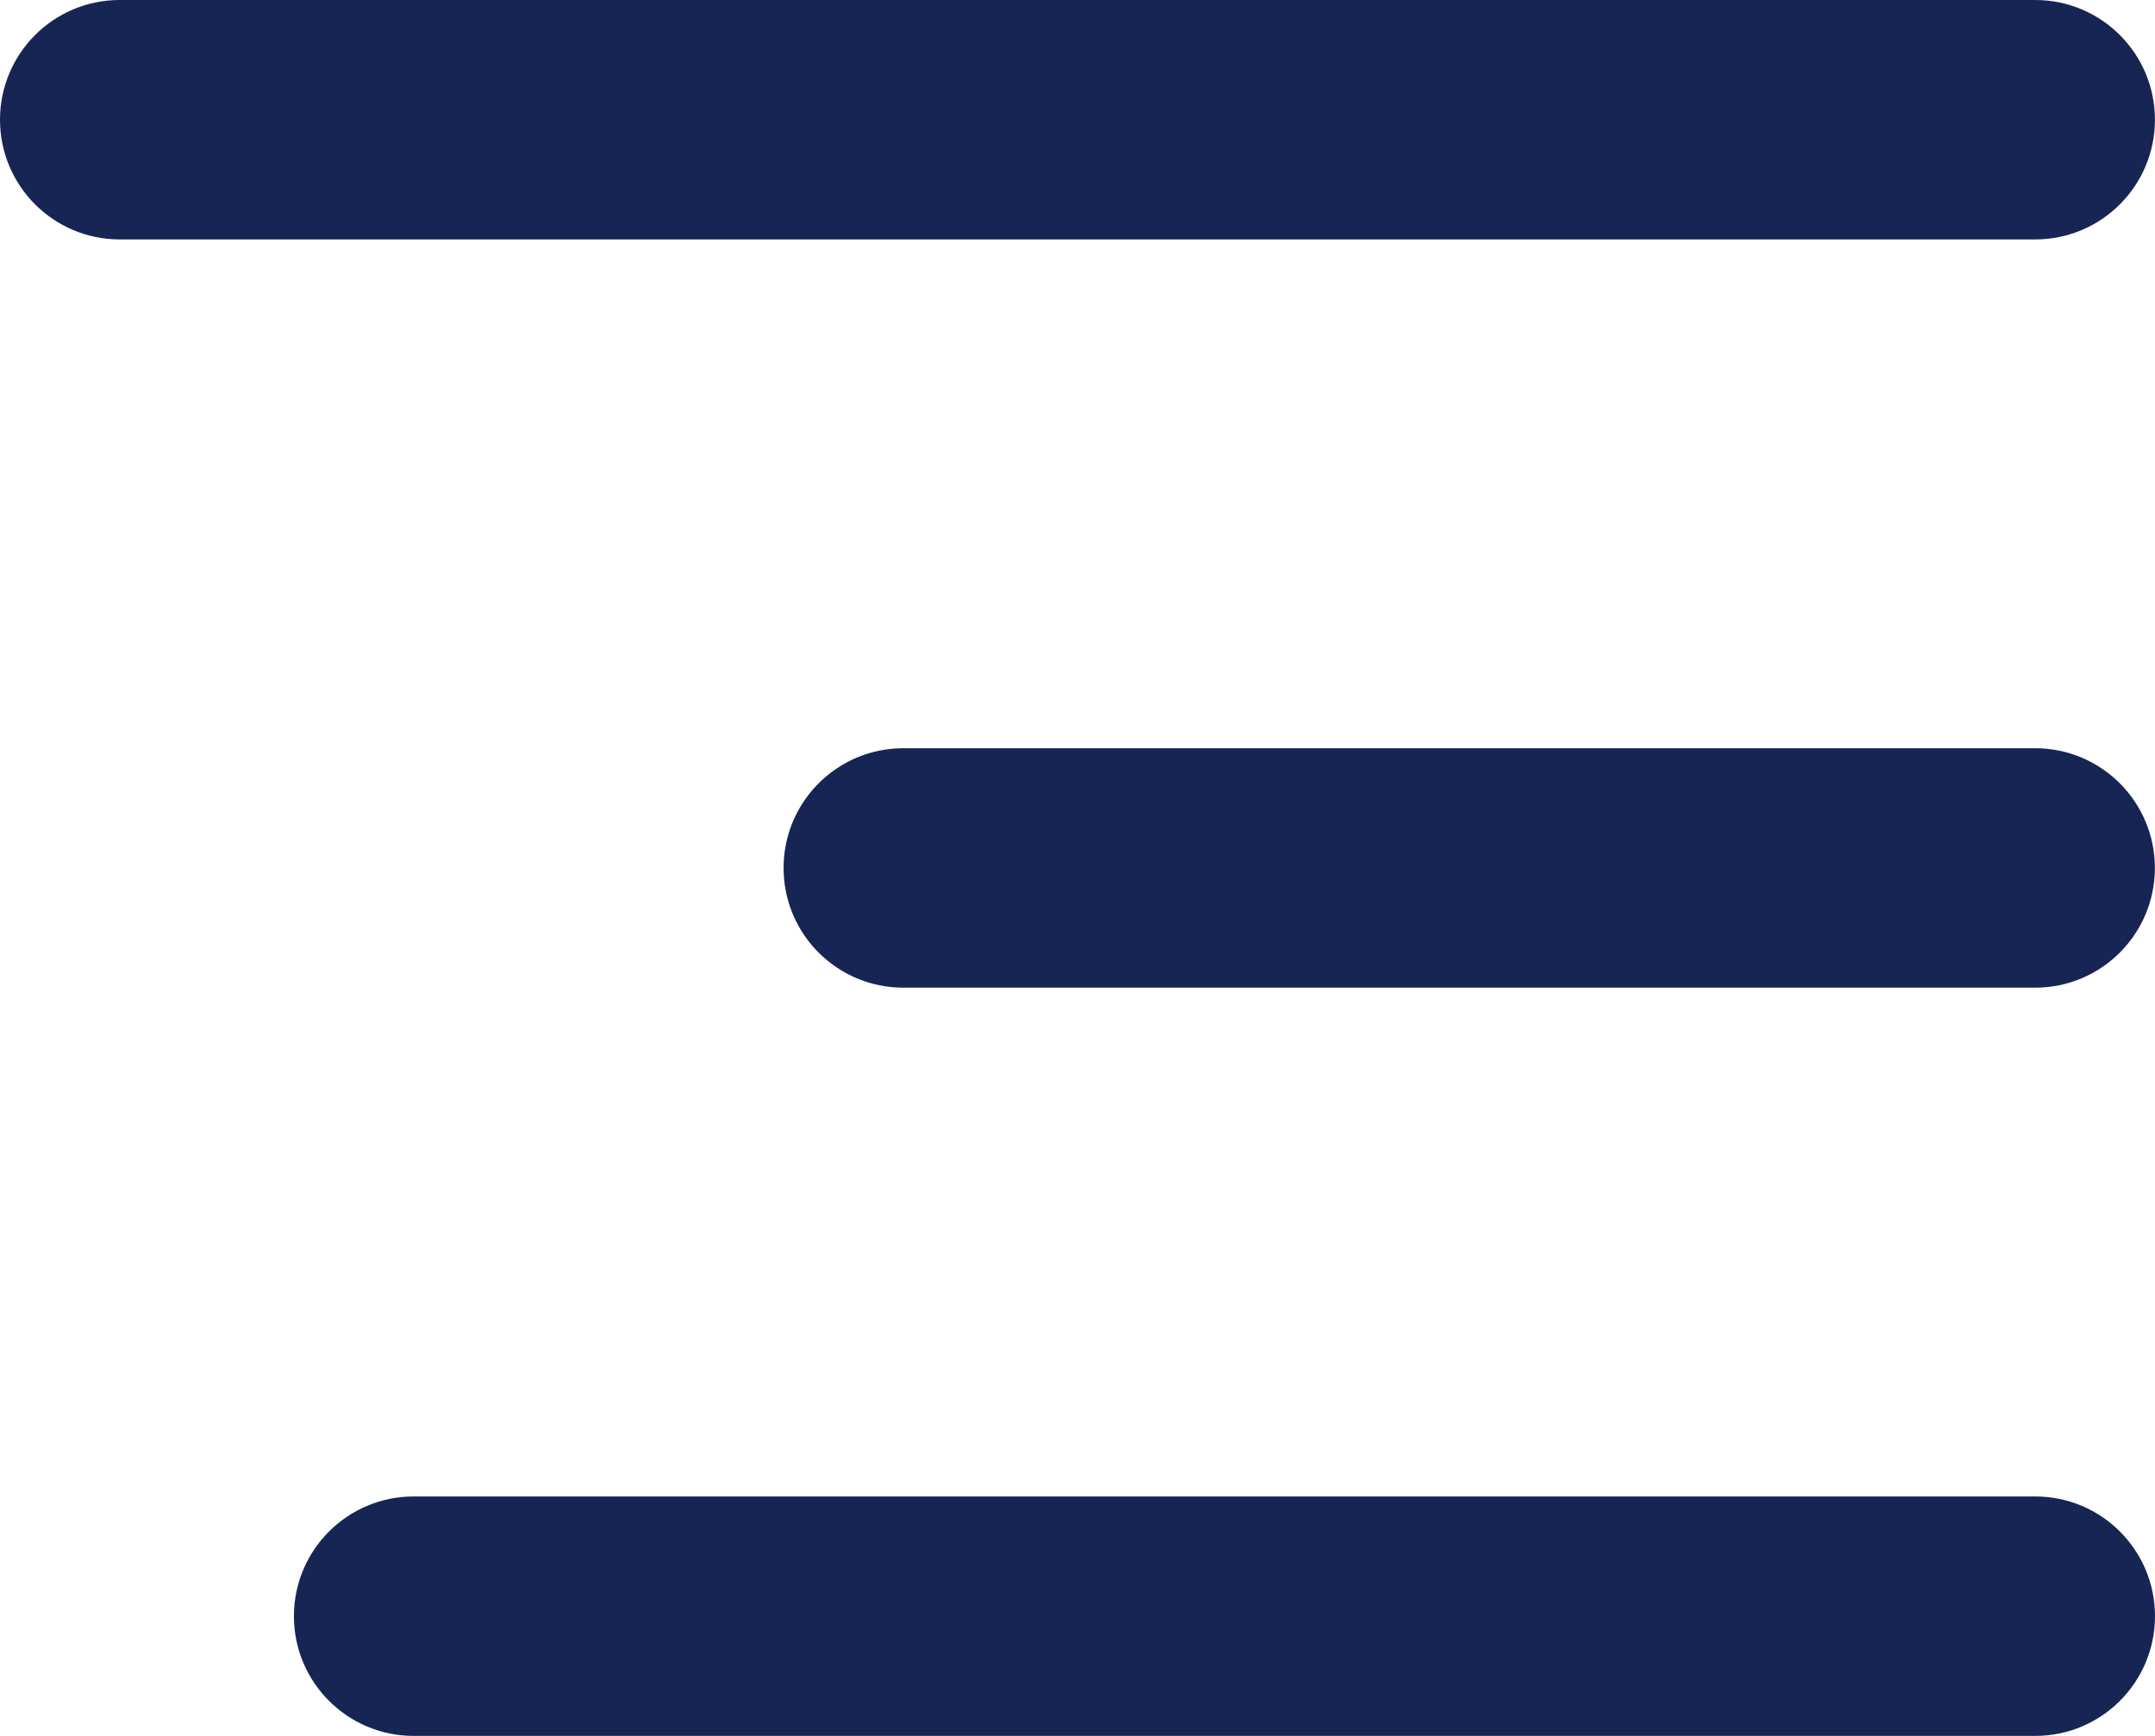
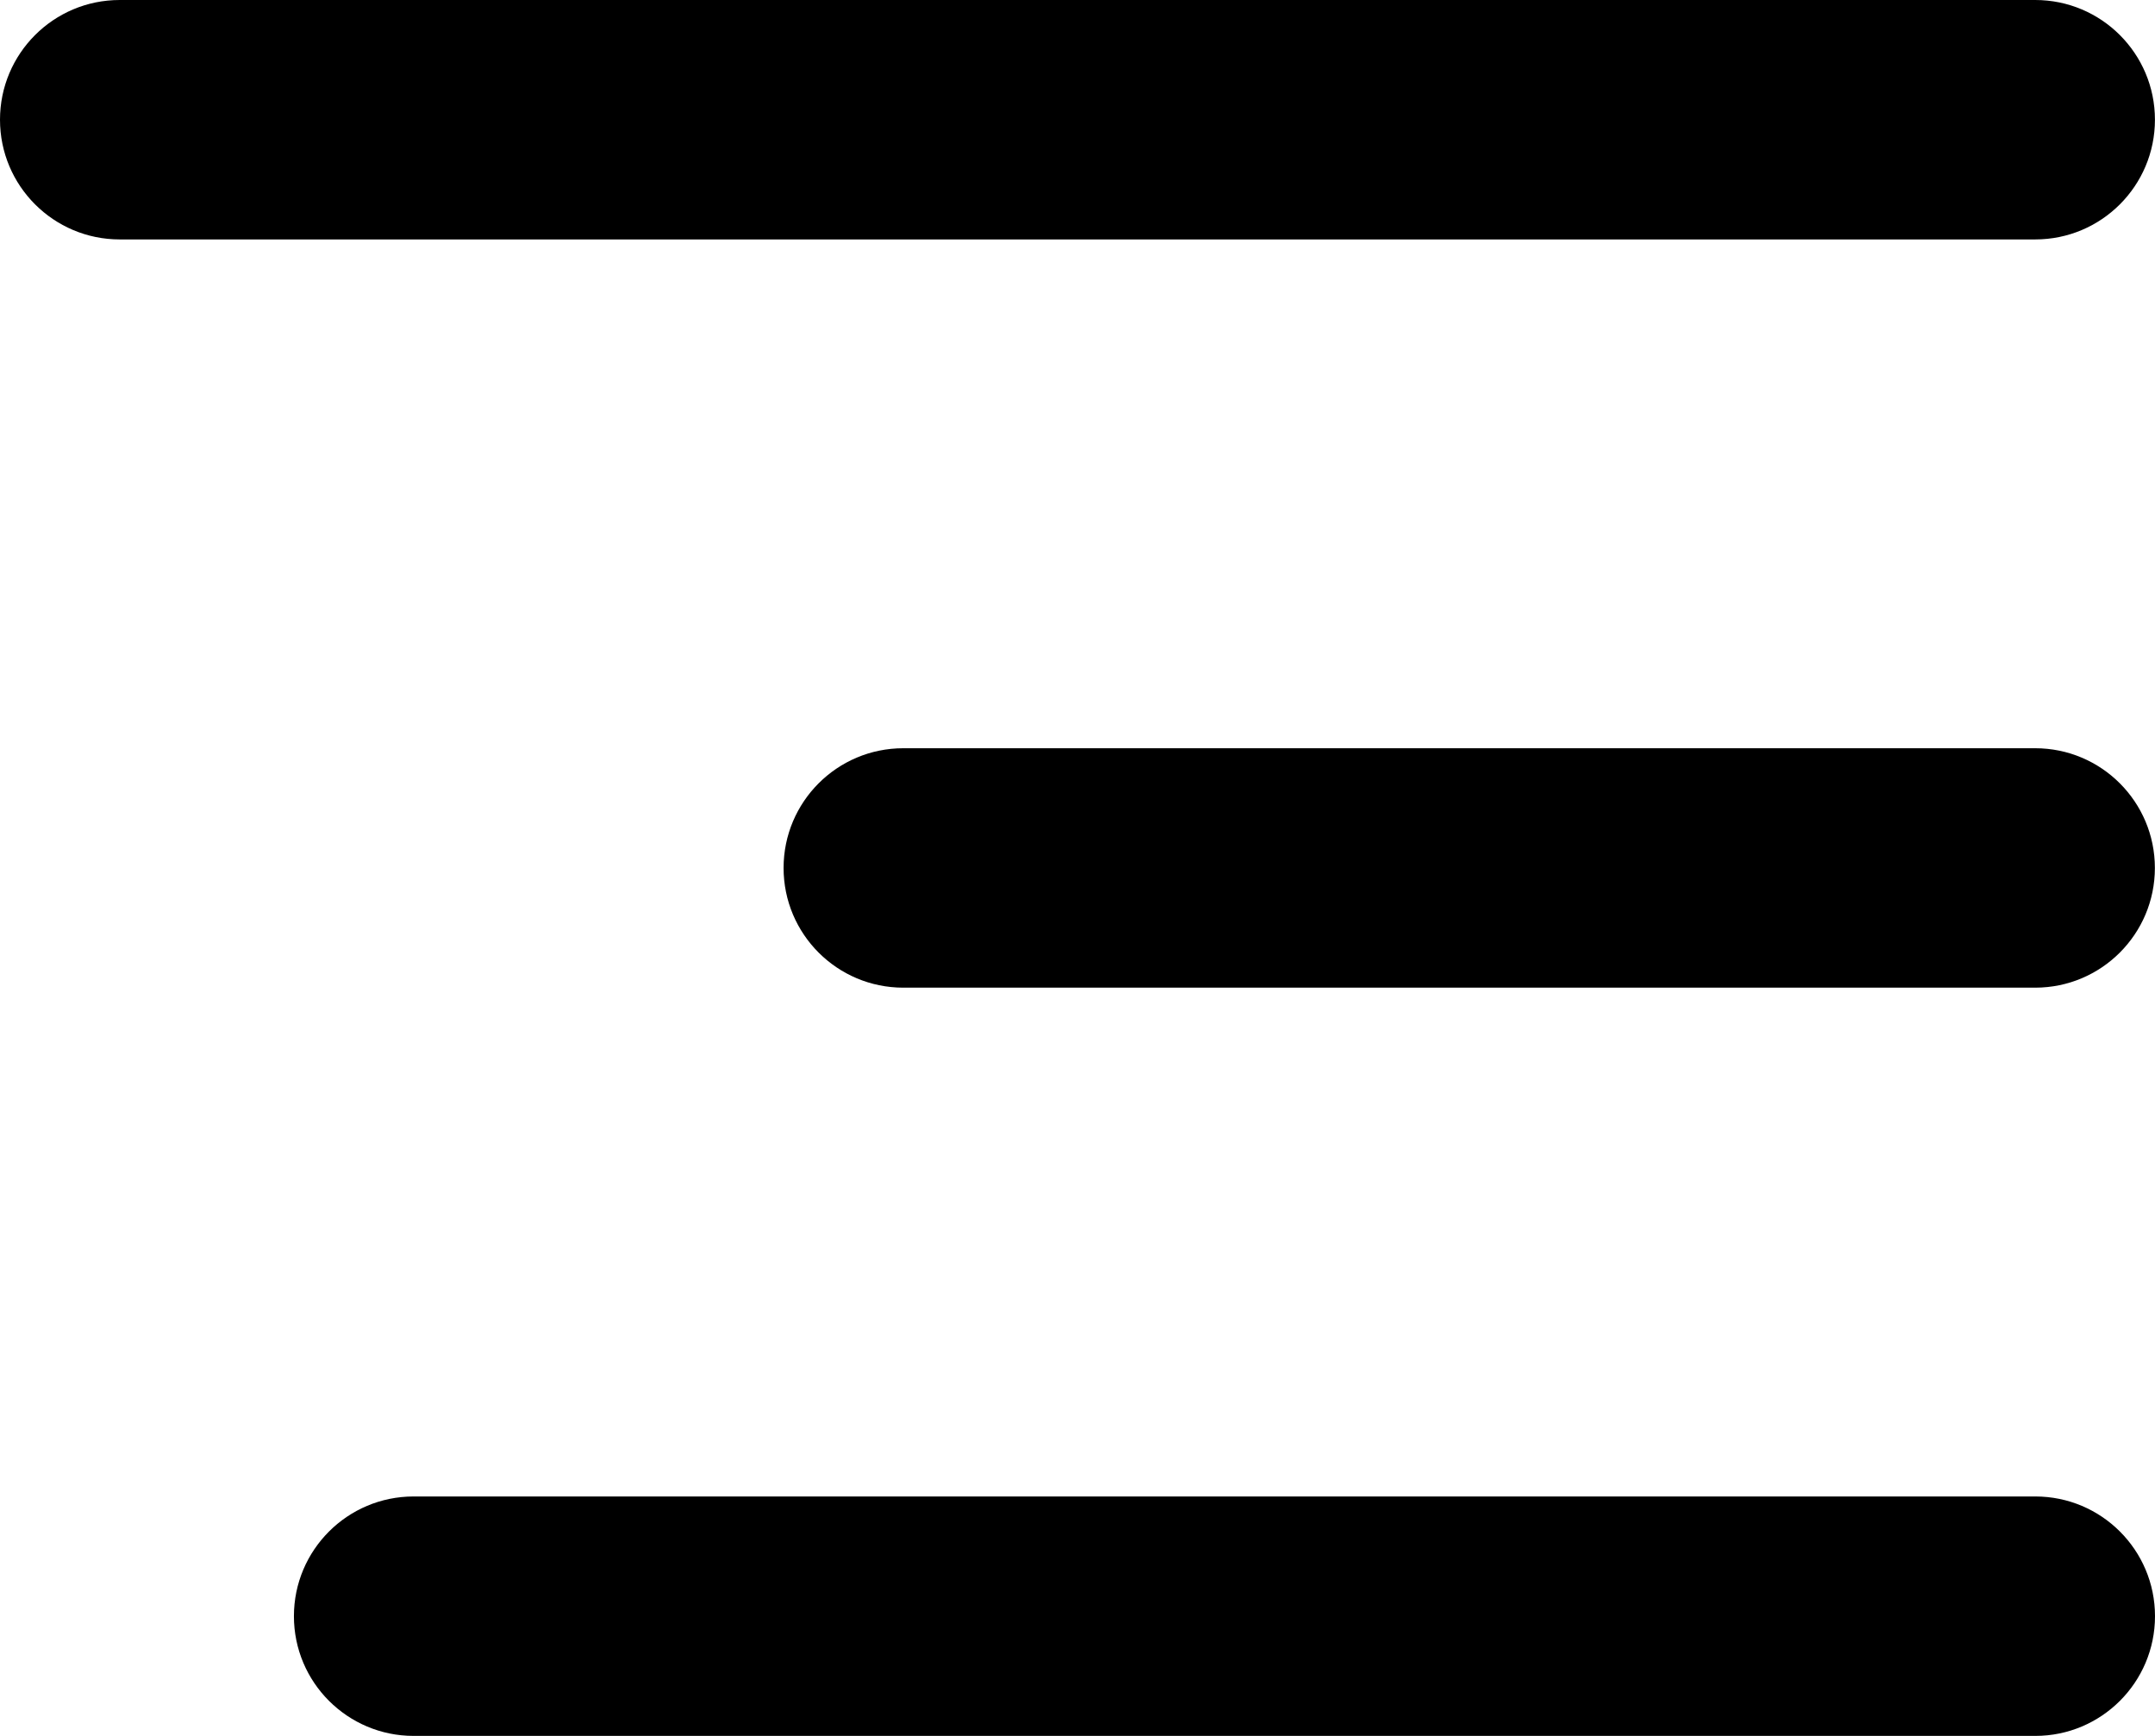
<svg xmlns="http://www.w3.org/2000/svg" width="36" height="29" viewBox="0 0 36 29" fill="none">
-   <rect width="35.999" height="4" rx="2" fill="#172554" />
-   <rect x="13.09" y="12.5" width="22.908" height="4" rx="2" fill="#172554" />
-   <rect x="4.91" y="25" width="31.09" height="4" rx="2" fill="#172554" />
+   <rect width="35.999" height="4" rx="2" fill="currentColor" />
+   <rect x="13.09" y="12.5" width="22.908" height="4" rx="2" fill="currentColor" />
+   <rect x="4.91" y="25" width="31.09" height="4" rx="2" fill="currentColor" />
</svg>
